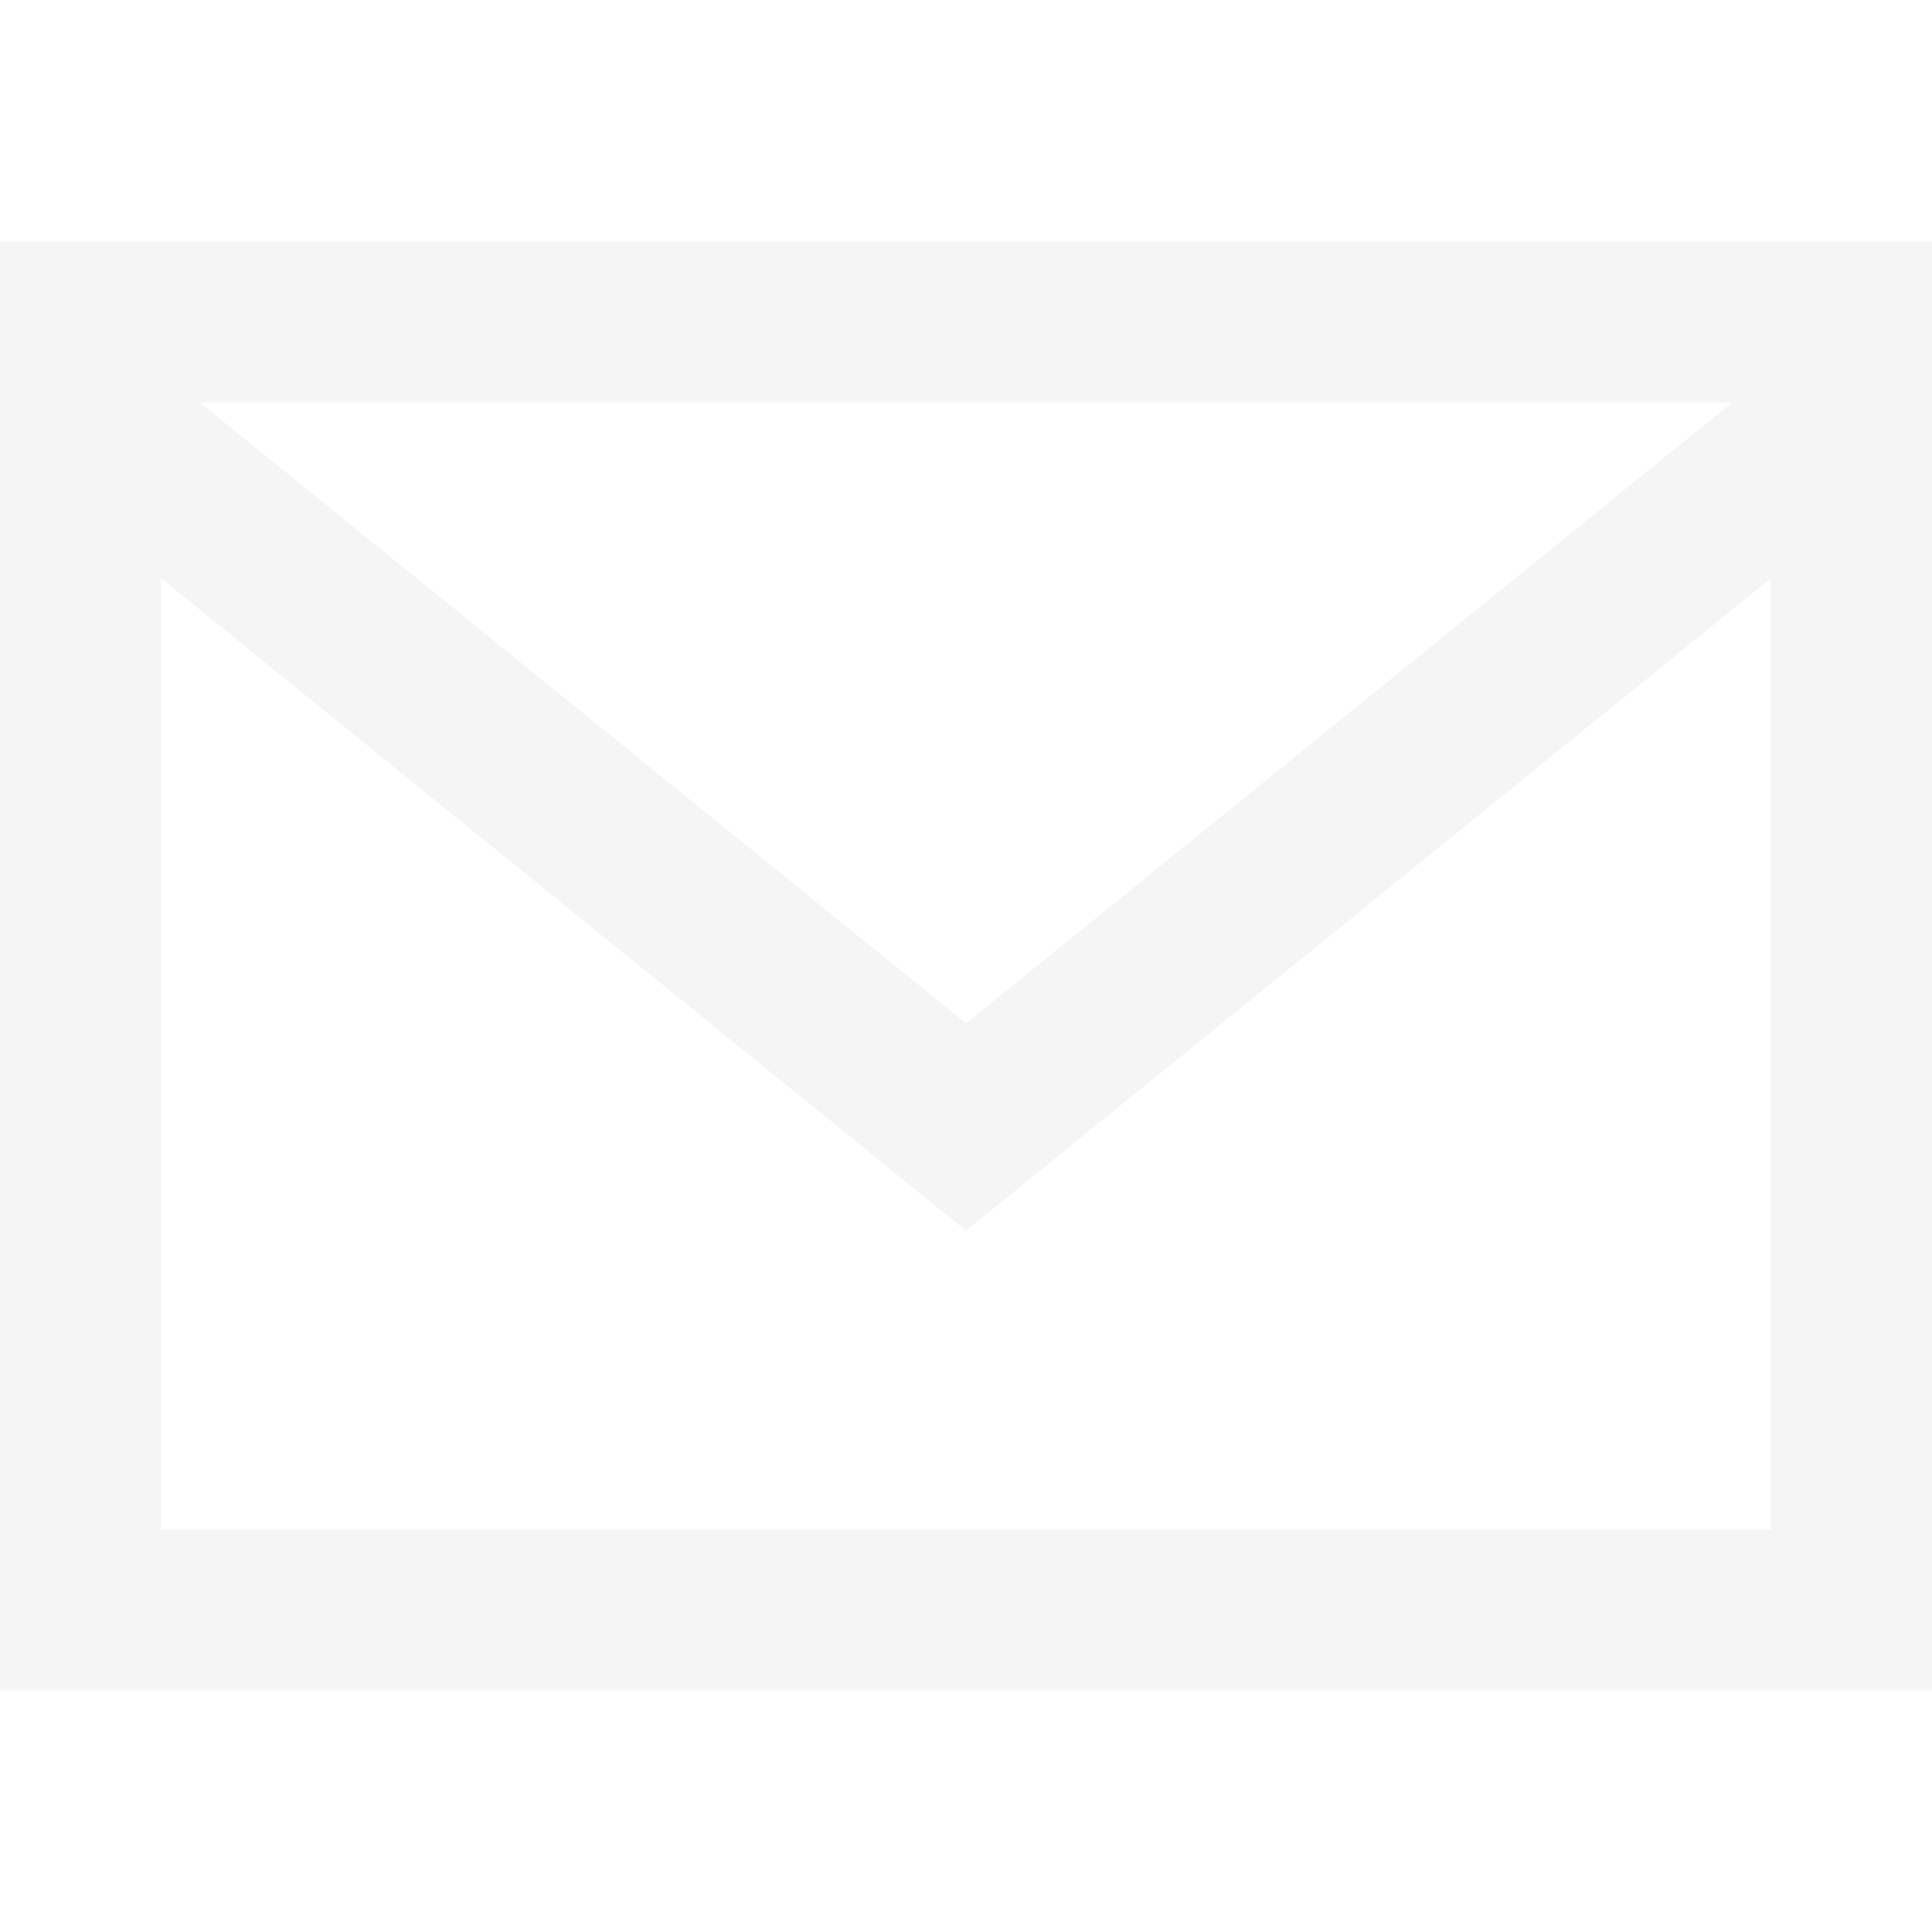
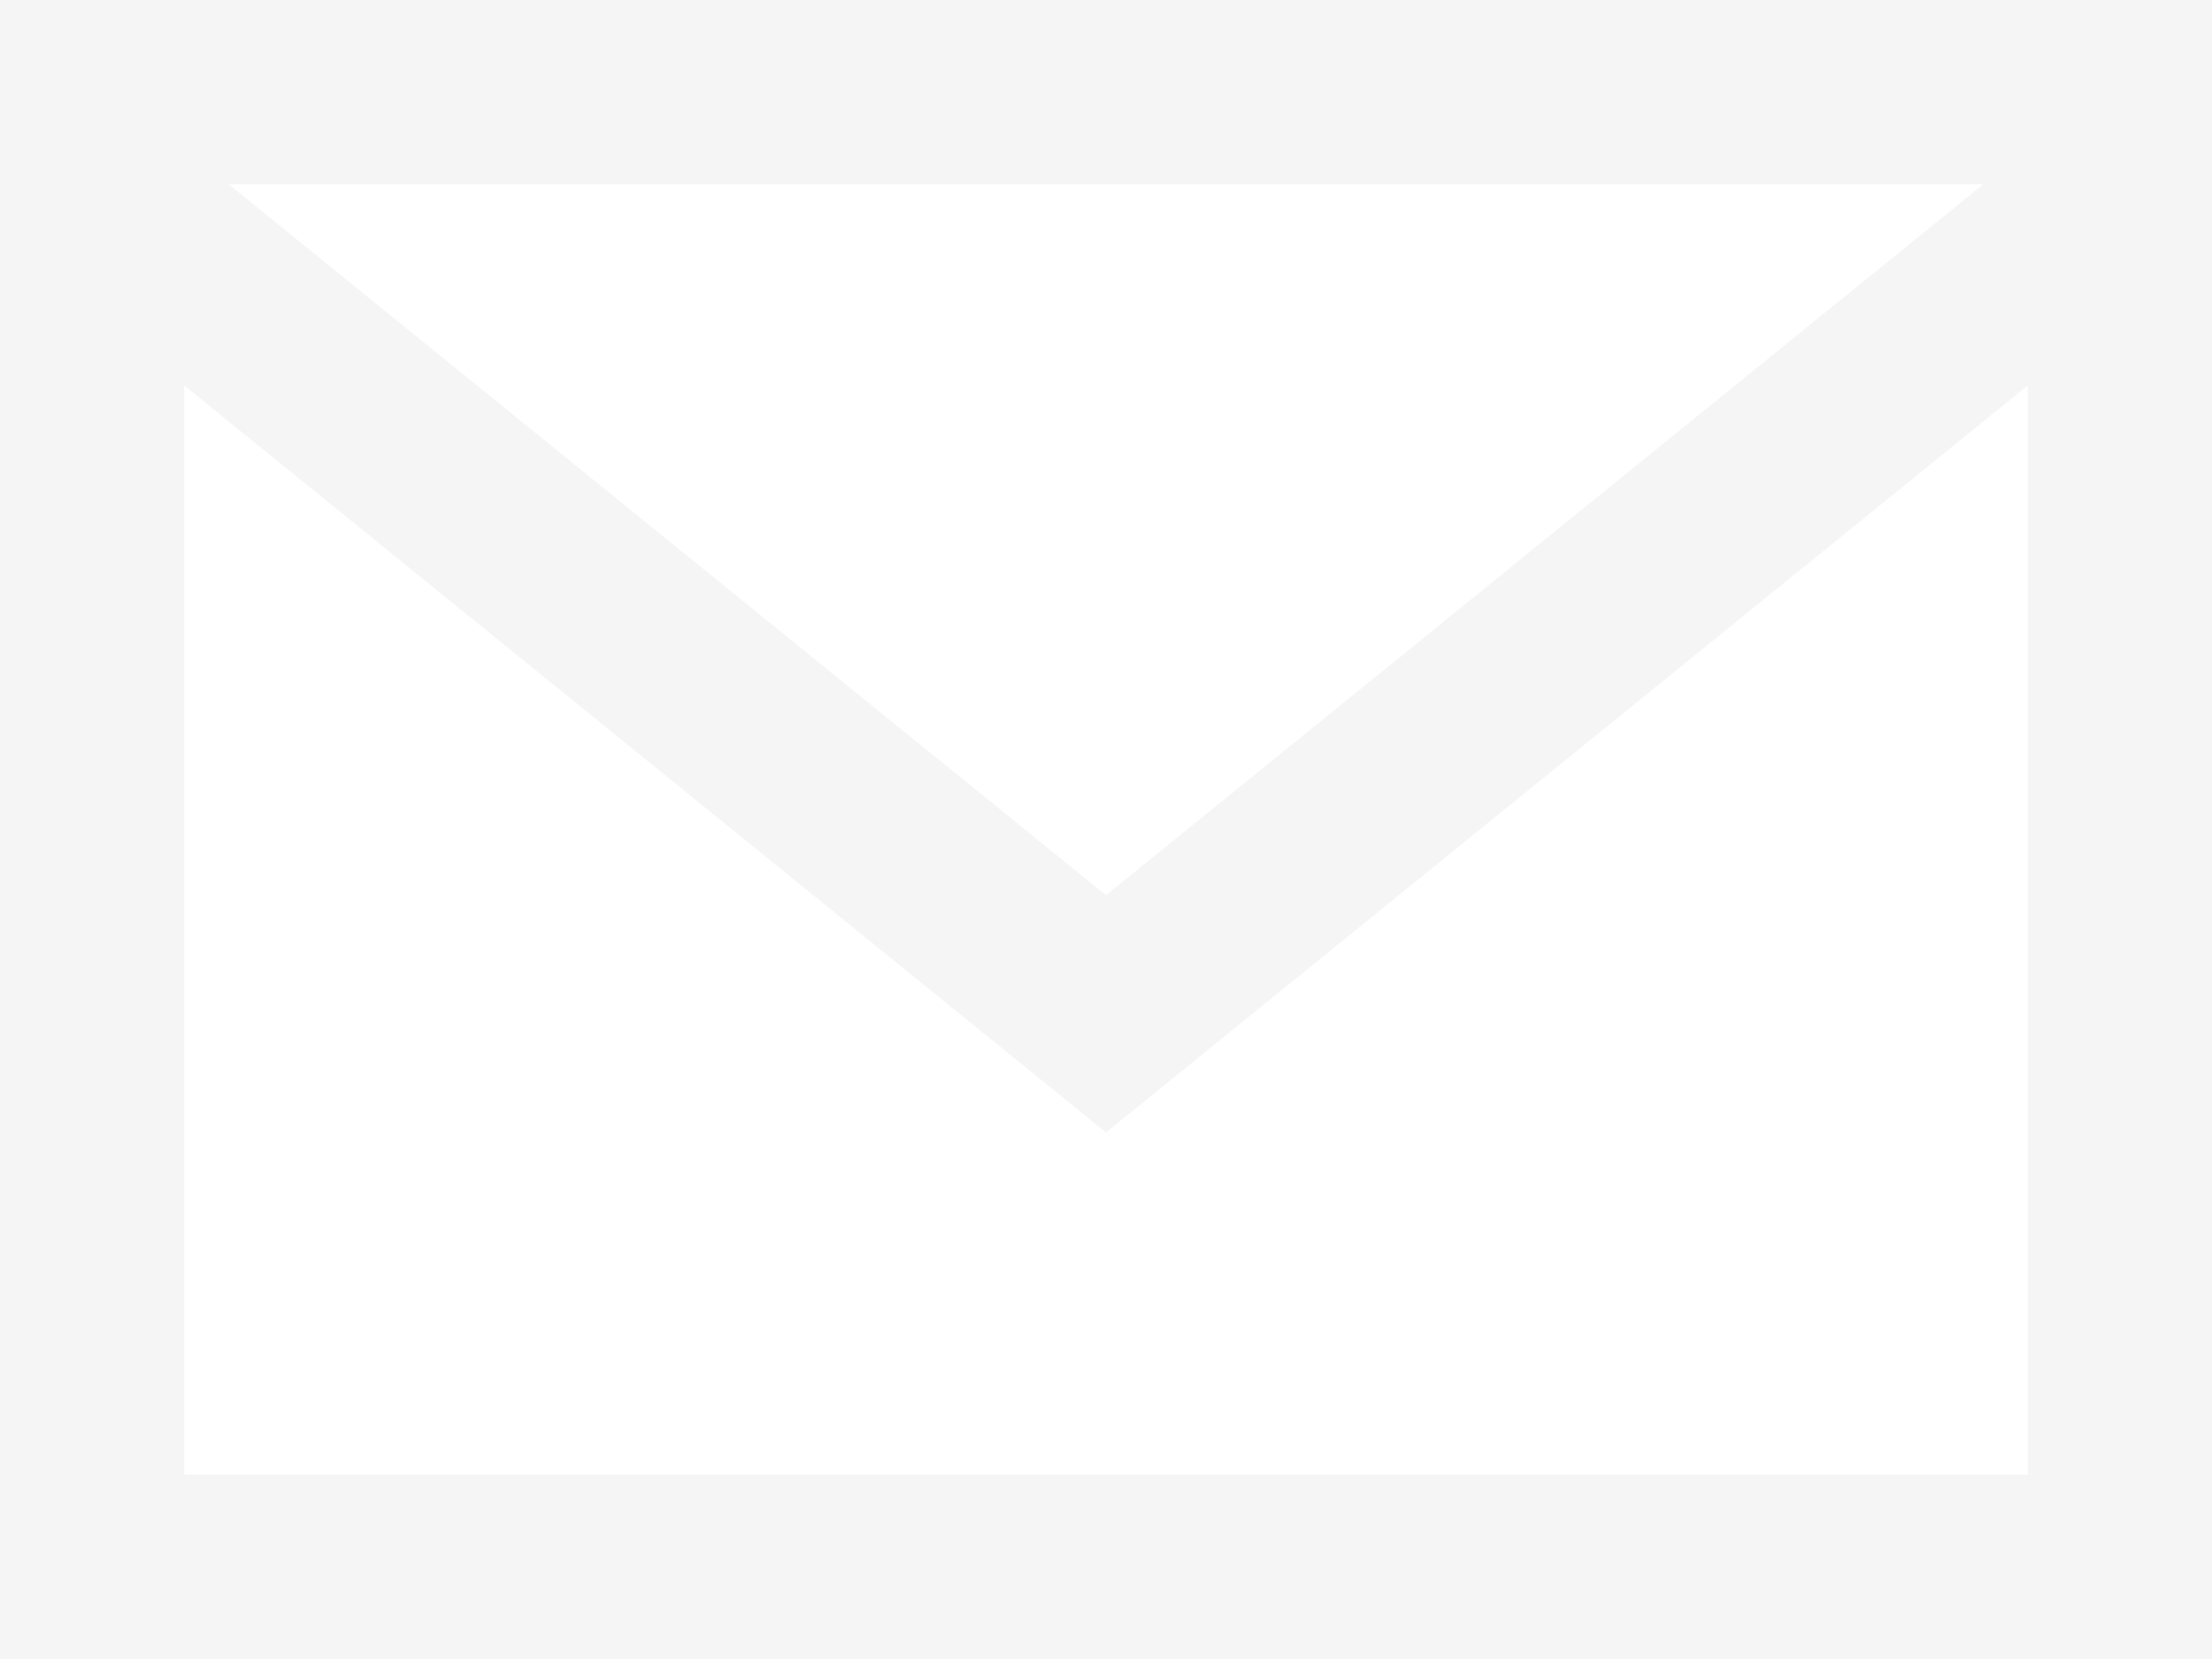
- <svg xmlns="http://www.w3.org/2000/svg" width="24" height="24" viewBox="0 0 24 24" version="1.1" id="svg200">
+ <svg xmlns="http://www.w3.org/2000/svg" width="250" height="187.5" viewBox="0 0 250 187.5" version="1.1" id="svg200">
  <defs id="defs204" />
-   <path d="M0 3v18h24v-18h-24zm21.518 2l-9.518 7.713-9.518-7.713h19.036zm-19.518 14v-11.817l10 8.104 10-8.104v11.817h-20z" id="path198" style="fill:#f5f5f5;fill-opacity:1" />
+   <path d="M 0,0 V 187.5 H 250 V 0 Z M 224.146,20.833 125,101.177 25.854,20.833 Z M 20.833,166.667 V 43.573 L 125,127.99 229.167,43.573 V 166.667 Z" id="path198" style="fill:#f5f5f5;fill-opacity:1;stroke-width:10.417" />
</svg>
